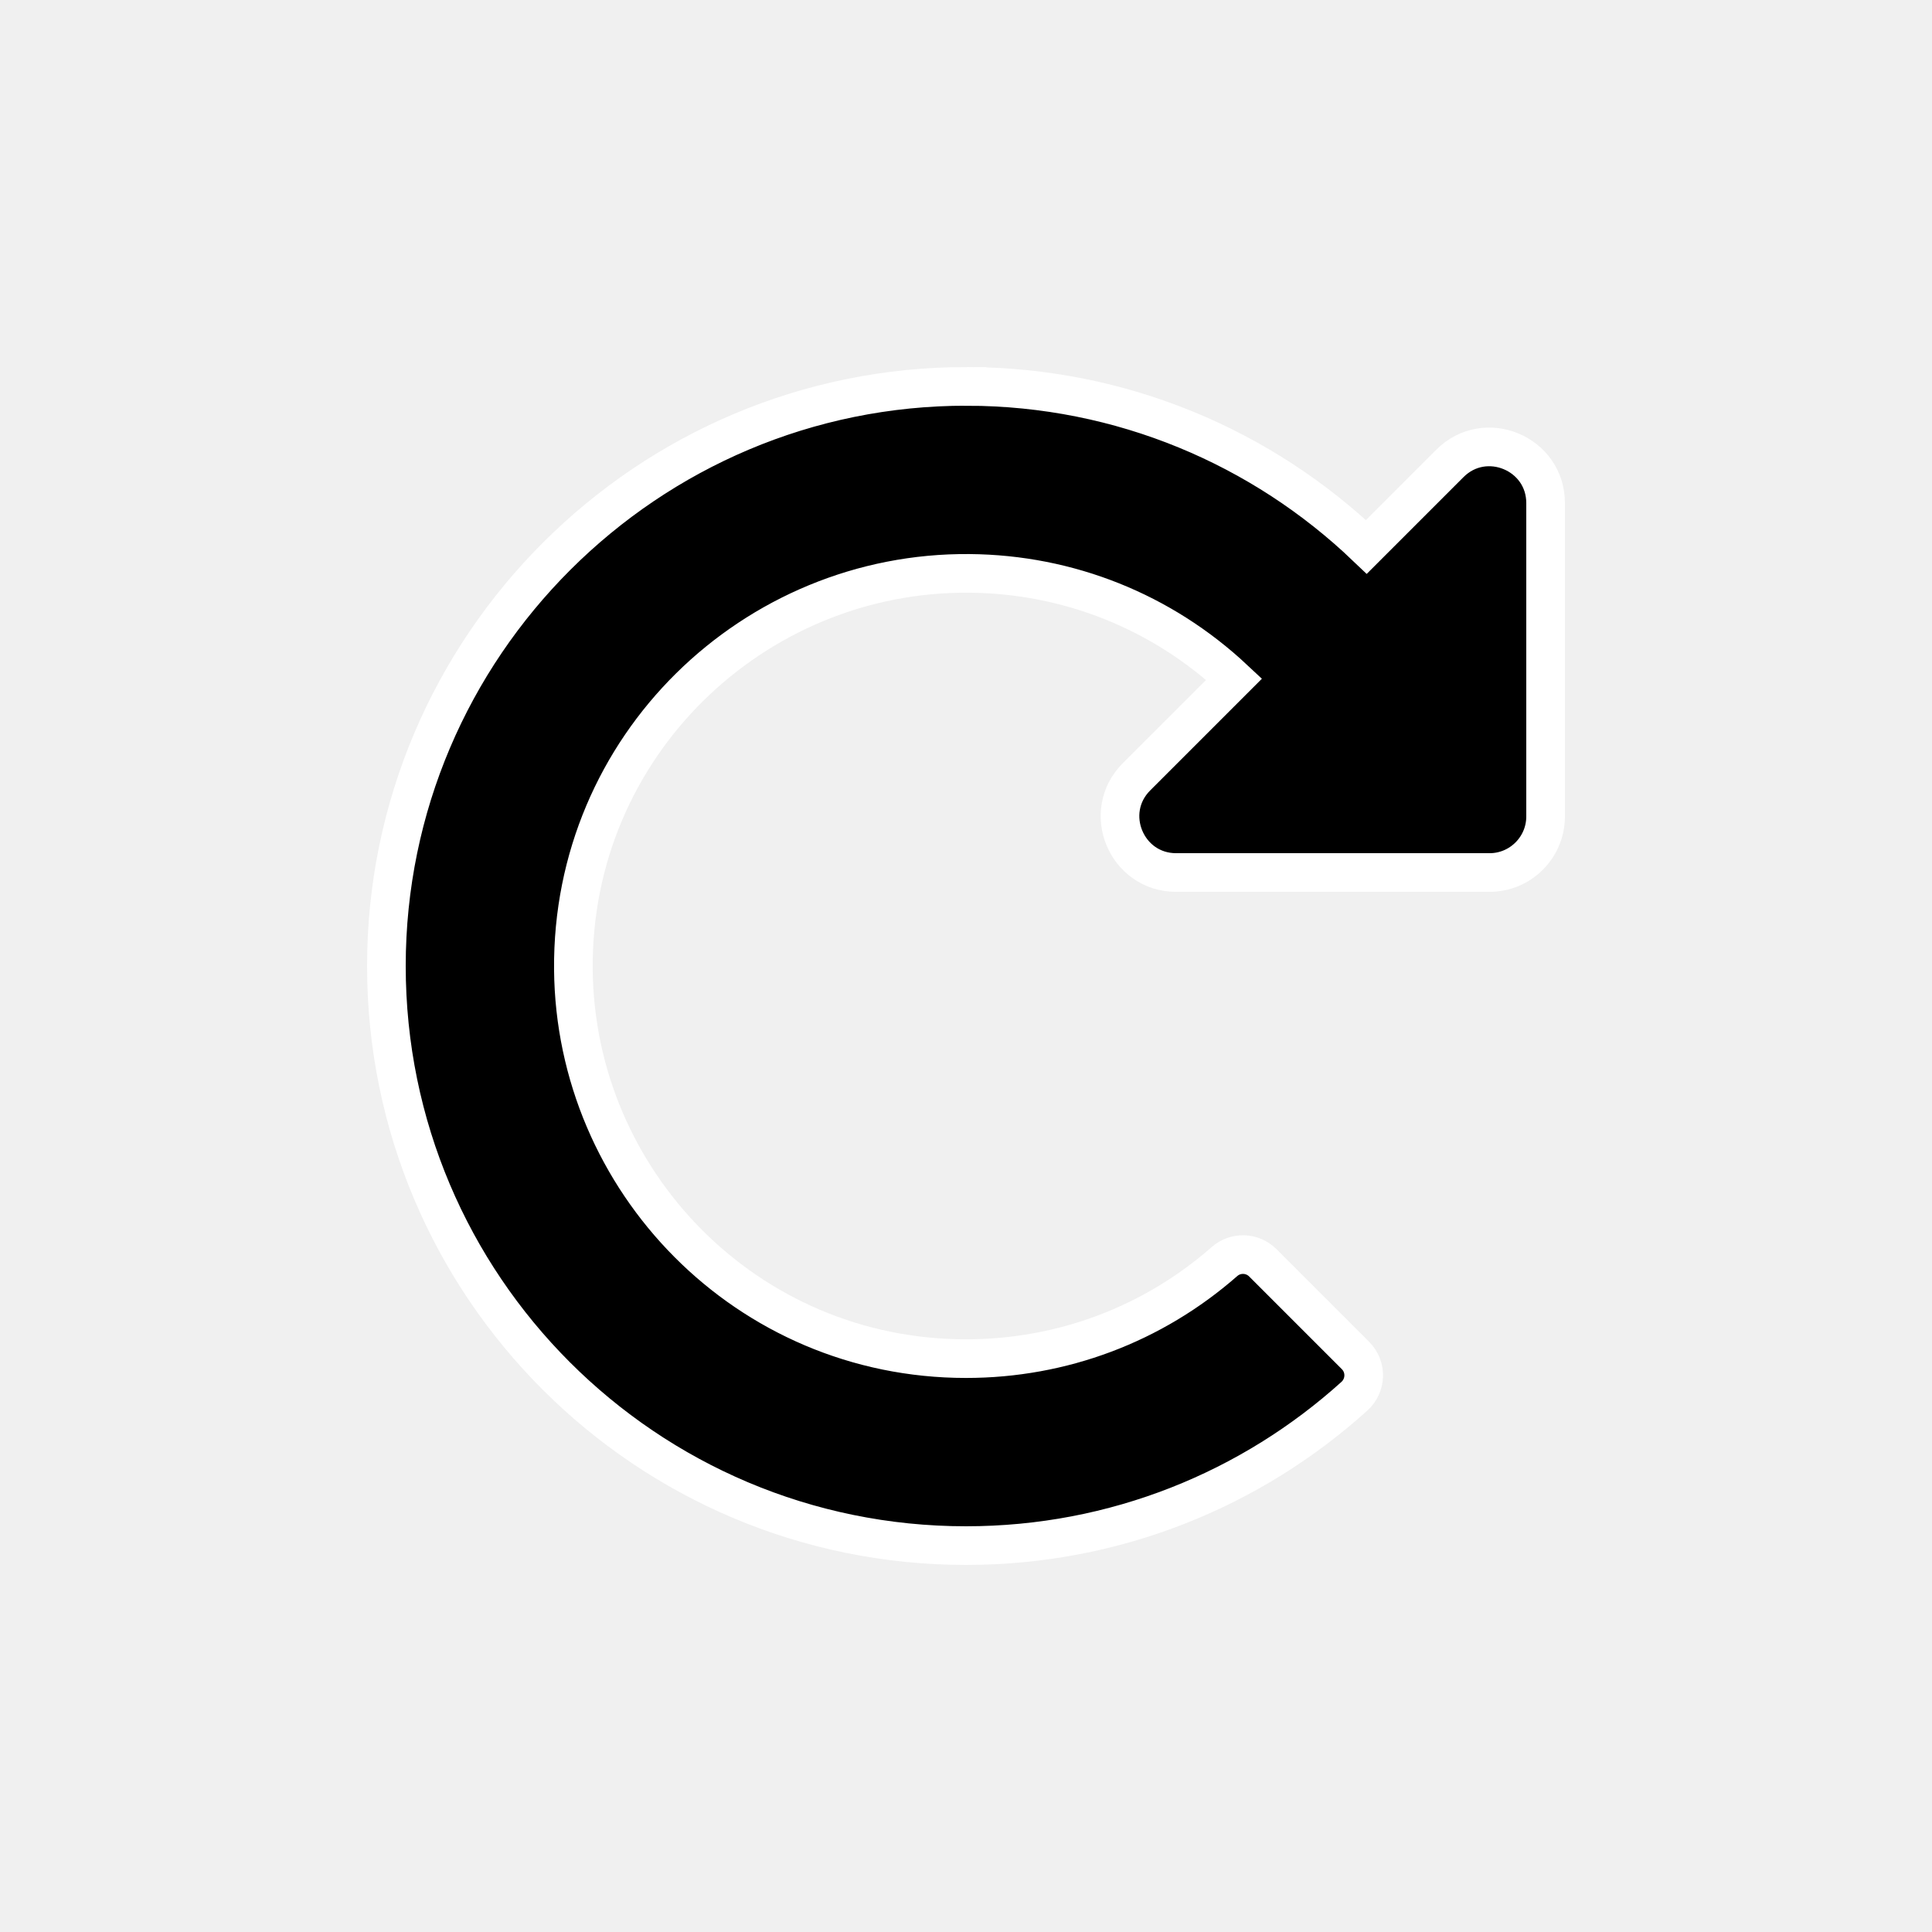
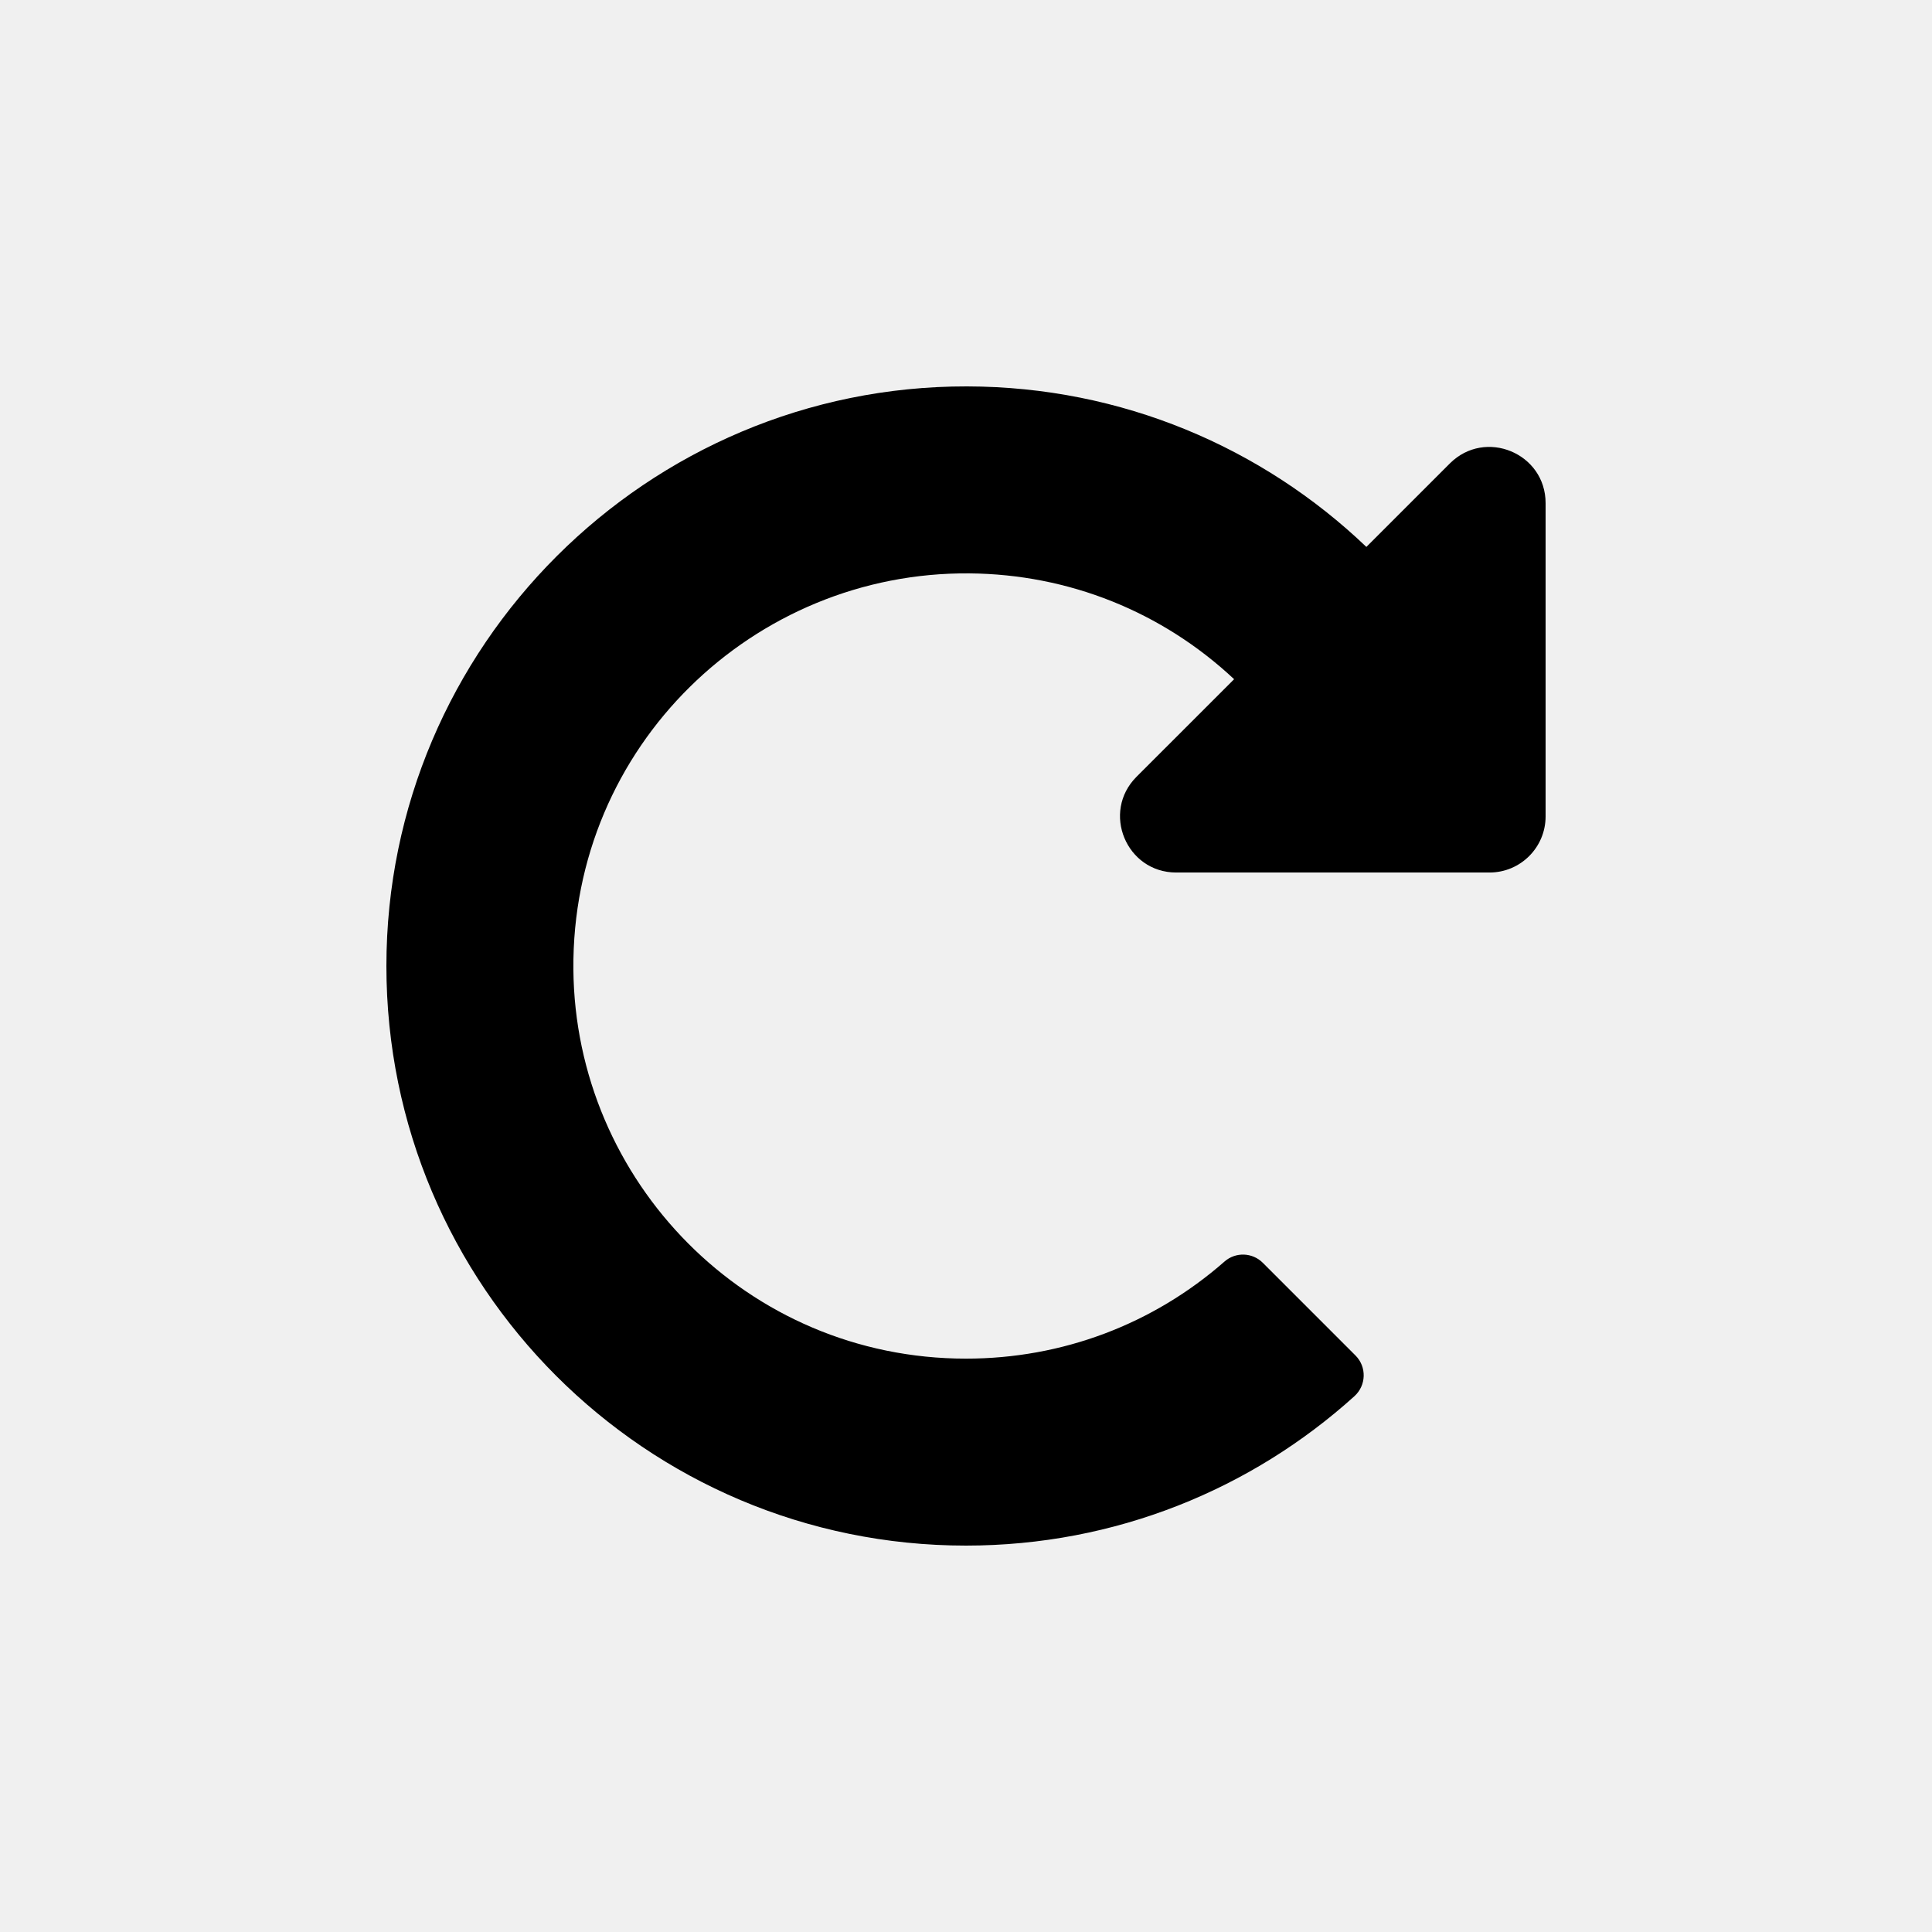
<svg xmlns="http://www.w3.org/2000/svg" aria-hidden="true" focusable="false" data-prefix="fas" data-icon="redo-alt" class="svg-inline--fa fa-redo-alt fa-w-16" role="img" viewBox="0 0 500 500" version="1.1" id="svg4" width="500" height="500">
  <defs id="defs8" />
-   <path fill="currentColor" d="m 250.275,100 c 40.082,0.072 76.474,15.867 103.342,41.543 l 21.602,-21.602 C 384.364,110.797 400,117.274 400,130.206 v 81.084 c 0,8.017 -6.499,14.516 -14.516,14.516 H 304.4 c -12.933,0 -19.409,-15.636 -10.265,-24.781 L 319.387,175.774 C 300.719,158.294 276.564,148.612 250.901,148.391 195.015,147.908 147.907,193.135 148.391,250.876 148.849,305.651 193.256,351.613 250,351.613 c 24.875,0 48.385,-8.878 66.913,-25.135 2.869,-2.517 7.201,-2.364 9.9,0.334 l 23.989,23.989 c 2.947,2.947 2.801,7.751 -0.292,10.544 -26.598,24.025 -61.845,38.654 -100.51,38.654 -82.842,0 -149.999,-67.157 -150,-149.999 -6.05e-4,-82.747 67.528,-150.149 150.275,-150.001 z" id="path2" style="stroke-width:10;stroke:#ffffff;stroke-opacity:1;stroke-miterlimit:4;stroke-dasharray:none" />
+   <path fill="currentColor" d="m 250.275,100 c 40.082,0.072 76.474,15.867 103.342,41.543 l 21.602,-21.602 C 384.364,110.797 400,117.274 400,130.206 v 81.084 c 0,8.017 -6.499,14.516 -14.516,14.516 H 304.4 c -12.933,0 -19.409,-15.636 -10.265,-24.781 L 319.387,175.774 C 300.719,158.294 276.564,148.612 250.901,148.391 195.015,147.908 147.907,193.135 148.391,250.876 148.849,305.651 193.256,351.613 250,351.613 c 24.875,0 48.385,-8.878 66.913,-25.135 2.869,-2.517 7.201,-2.364 9.9,0.334 l 23.989,23.989 c 2.947,2.947 2.801,7.751 -0.292,10.544 -26.598,24.025 -61.845,38.654 -100.51,38.654 -82.842,0 -149.999,-67.157 -150,-149.999 -6.05e-4,-82.747 67.528,-150.149 150.275,-150.001 z" id="path2" style="stroke-width:0;stroke:#ffffff;stroke-opacity:1;stroke-miterlimit:4;stroke-dasharray:none" />
</svg>
